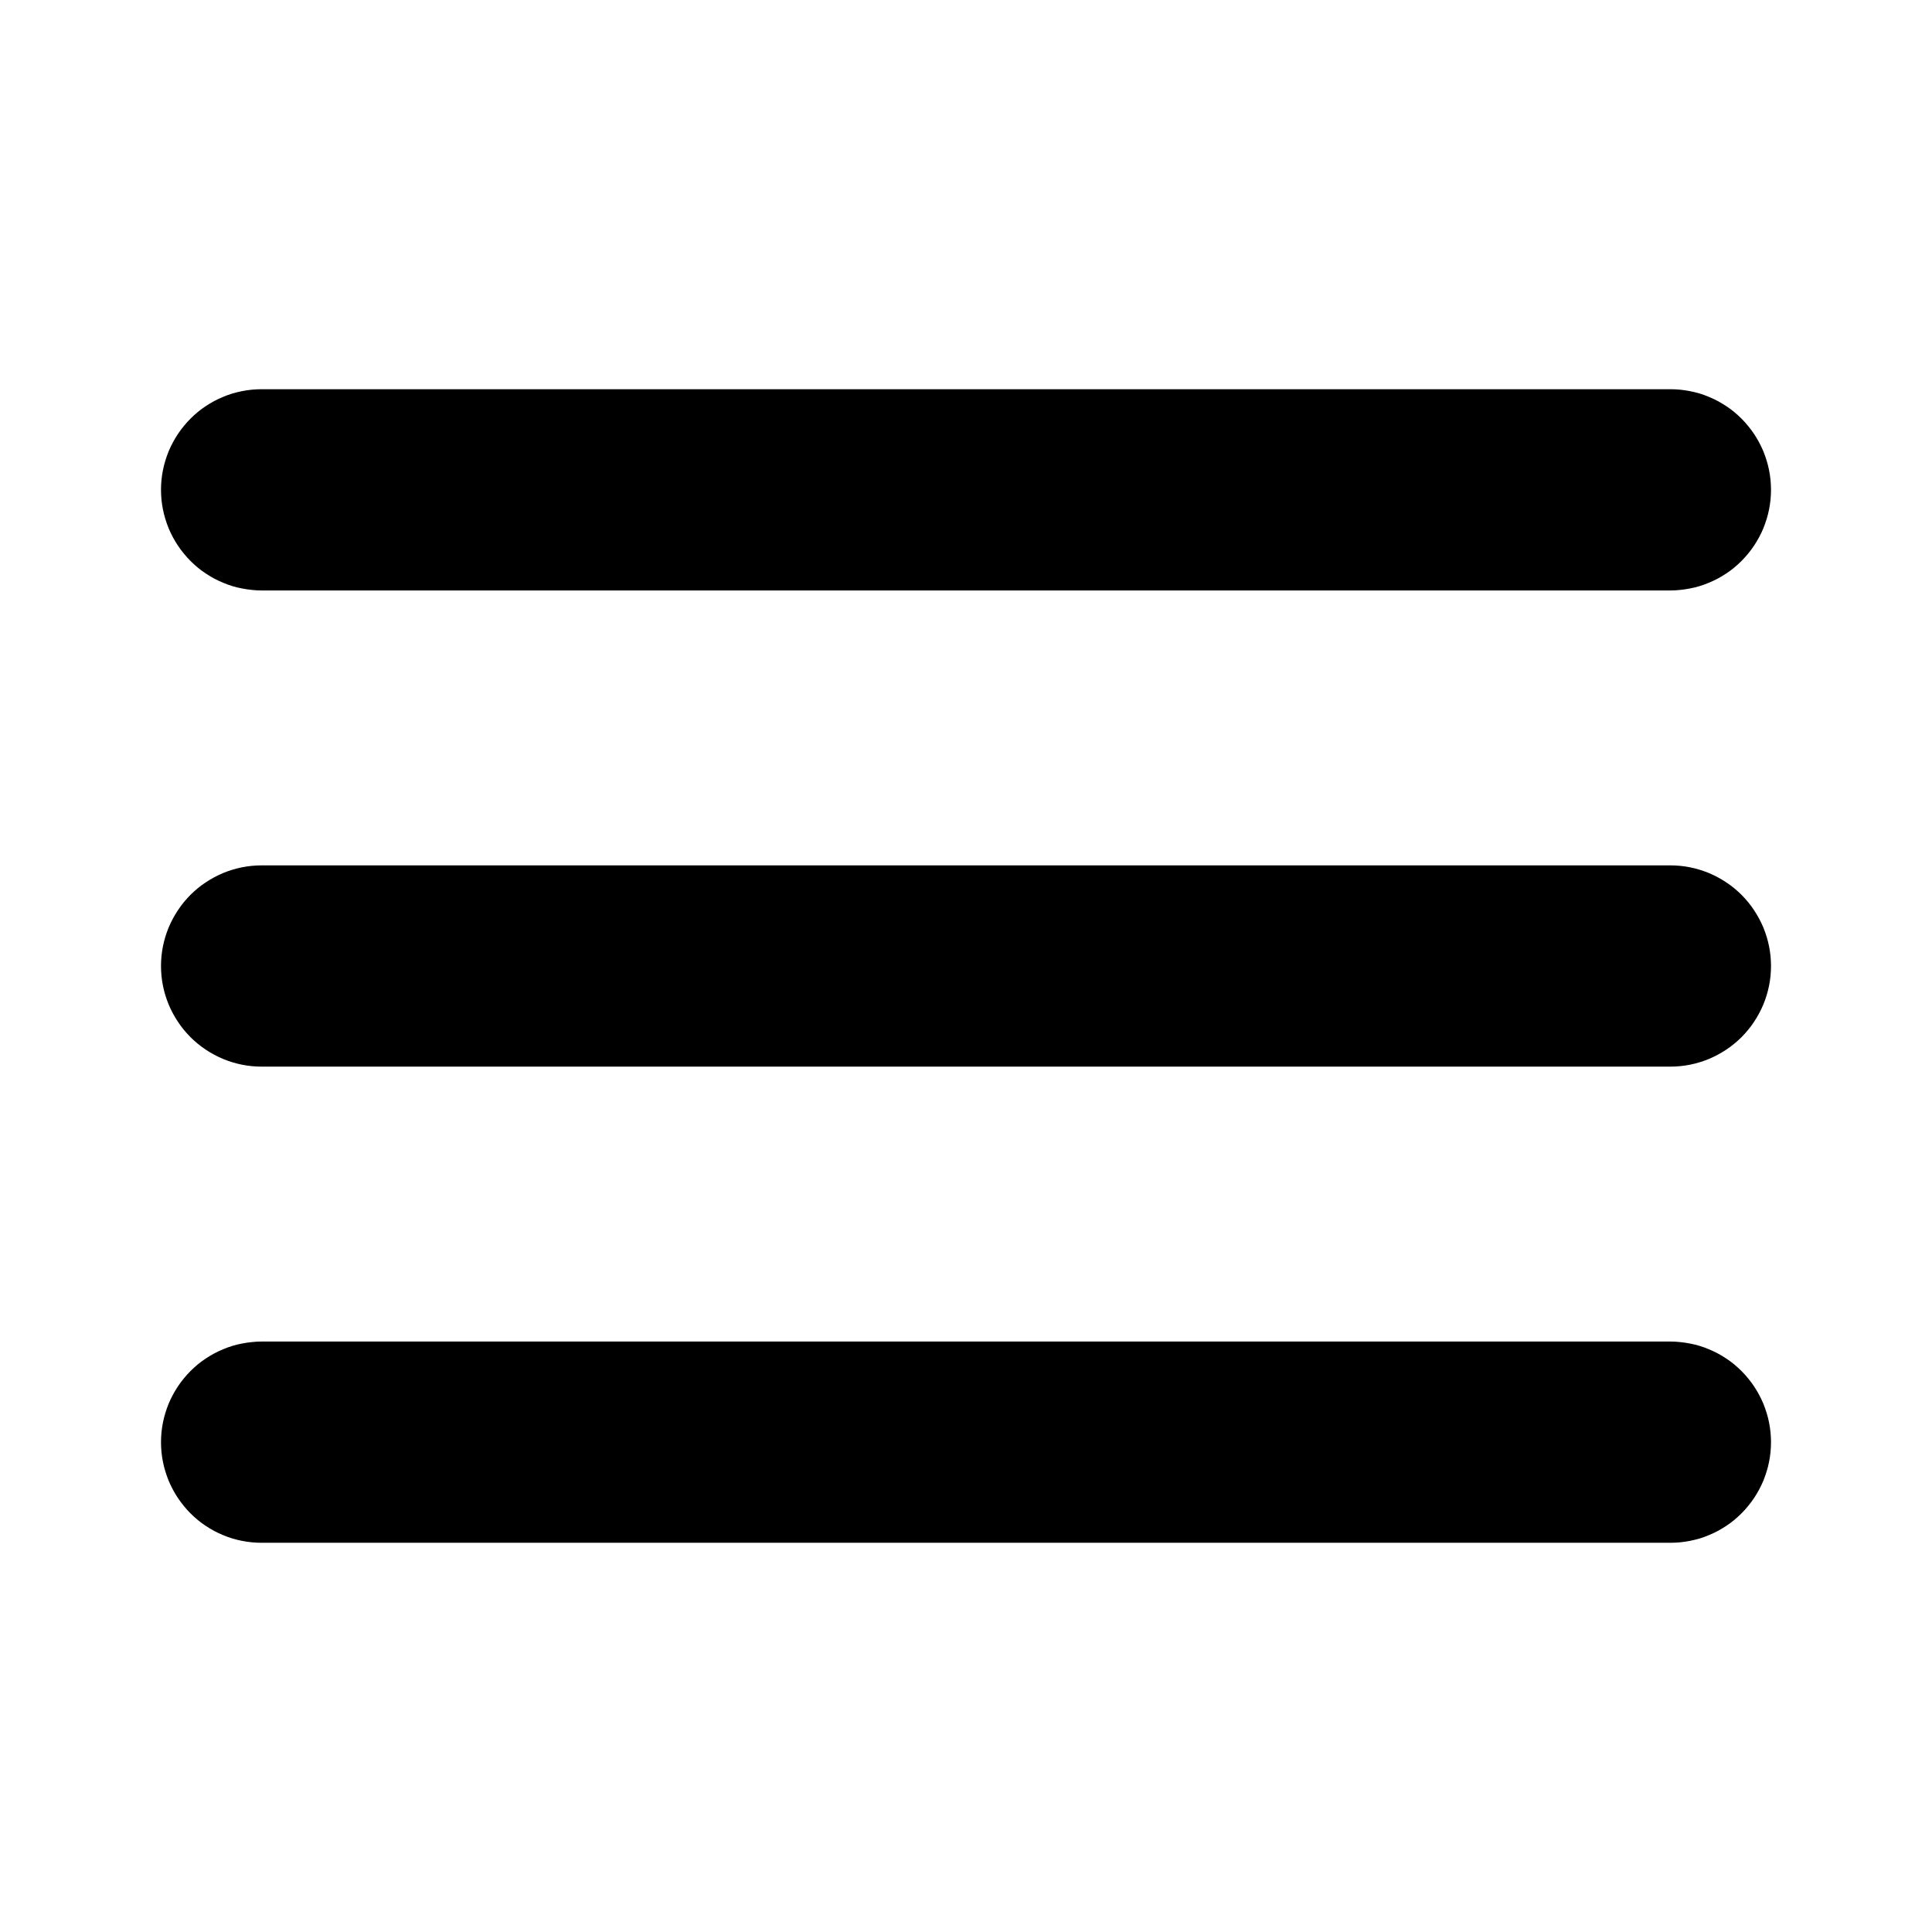
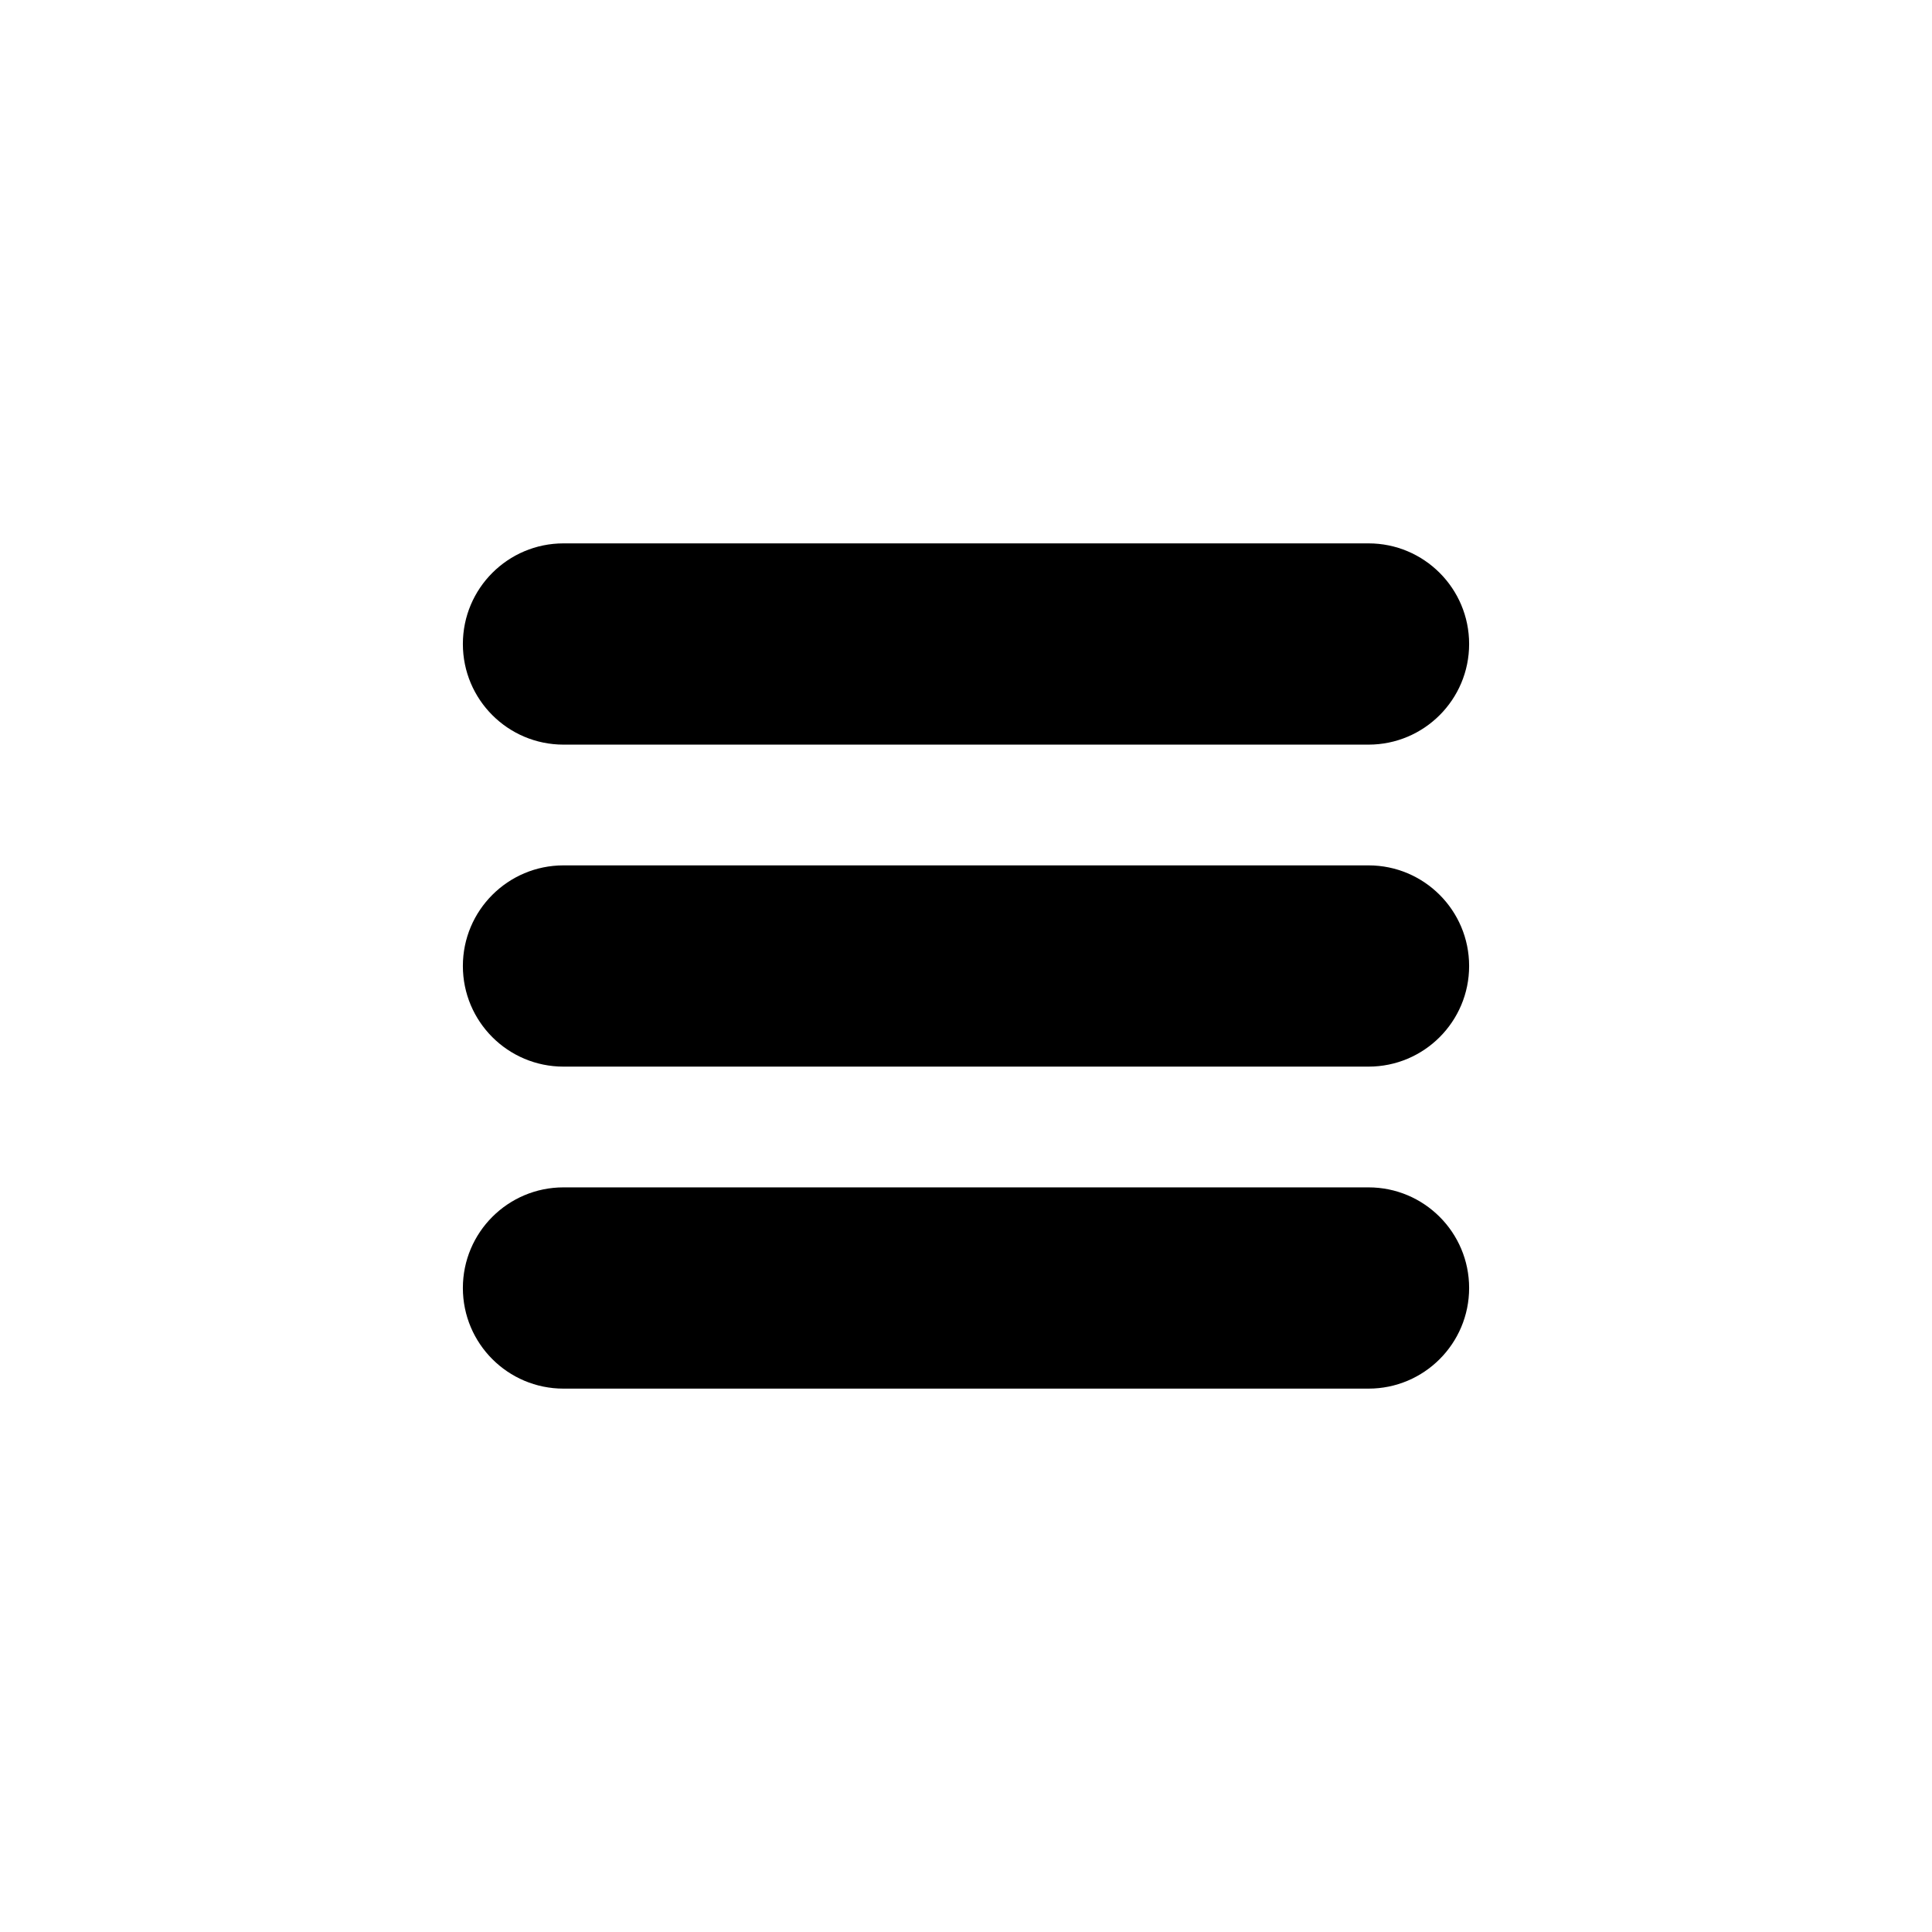
<svg xmlns="http://www.w3.org/2000/svg" viewBox="0 0 24 24" fill="currentColor" stroke="none" fill-rule="evenodd">
  <g data-part="body">
-     <path d="M3.25 10.75H20.75Q20.811 10.75 20.873 10.756Q20.934 10.762 20.994 10.774Q21.054 10.786 21.113 10.804Q21.172 10.822 21.228 10.845Q21.285 10.869 21.339 10.898Q21.393 10.927 21.444 10.961Q21.496 10.995 21.543 11.034Q21.59 11.073 21.634 11.116Q21.677 11.16 21.716 11.207Q21.755 11.254 21.789 11.306Q21.823 11.357 21.852 11.411Q21.881 11.465 21.905 11.522Q21.928 11.578 21.946 11.637Q21.964 11.696 21.976 11.756Q21.988 11.816 21.994 11.877Q22 11.939 22 12Q22 12.061 21.994 12.123Q21.988 12.184 21.976 12.244Q21.964 12.304 21.946 12.363Q21.928 12.422 21.905 12.478Q21.881 12.535 21.852 12.589Q21.823 12.643 21.789 12.694Q21.755 12.746 21.716 12.793Q21.677 12.84 21.634 12.884Q21.59 12.927 21.543 12.966Q21.496 13.005 21.444 13.039Q21.393 13.073 21.339 13.102Q21.285 13.131 21.228 13.155Q21.172 13.178 21.113 13.196Q21.054 13.214 20.994 13.226Q20.934 13.238 20.873 13.244Q20.811 13.25 20.75 13.25H3.25Q3.189 13.25 3.127 13.244Q3.066 13.238 3.006 13.226Q2.946 13.214 2.887 13.196Q2.828 13.178 2.772 13.155Q2.715 13.131 2.661 13.102Q2.607 13.073 2.556 13.039Q2.504 13.005 2.457 12.966Q2.41 12.927 2.366 12.884Q2.323 12.84 2.284 12.793Q2.245 12.746 2.211 12.694Q2.177 12.643 2.148 12.589Q2.119 12.535 2.095 12.478Q2.072 12.422 2.054 12.363Q2.036 12.304 2.024 12.244Q2.012 12.184 2.006 12.123Q2 12.061 2 12Q2 11.939 2.006 11.877Q2.012 11.816 2.024 11.756Q2.036 11.696 2.054 11.637Q2.072 11.578 2.095 11.522Q2.119 11.465 2.148 11.411Q2.177 11.357 2.211 11.306Q2.245 11.254 2.284 11.207Q2.323 11.16 2.366 11.116Q2.41 11.073 2.457 11.034Q2.504 10.995 2.556 10.961Q2.607 10.927 2.661 10.898Q2.715 10.869 2.772 10.845Q2.828 10.822 2.887 10.804Q2.946 10.786 3.006 10.774Q3.066 10.762 3.127 10.756Q3.189 10.75 3.25 10.75ZM3.25 16.665H20.75Q20.811 16.665 20.873 16.672Q20.934 16.678 20.994 16.69Q21.054 16.701 21.113 16.719Q21.172 16.737 21.228 16.761Q21.285 16.784 21.339 16.813Q21.393 16.842 21.444 16.876Q21.496 16.91 21.543 16.949Q21.59 16.988 21.634 17.032Q21.677 17.075 21.716 17.123Q21.755 17.17 21.789 17.221Q21.823 17.272 21.852 17.326Q21.881 17.38 21.905 17.437Q21.928 17.494 21.946 17.553Q21.964 17.611 21.976 17.672Q21.988 17.732 21.994 17.793Q22 17.854 22 17.915Q22 17.977 21.994 18.038Q21.988 18.099 21.976 18.159Q21.964 18.22 21.946 18.278Q21.928 18.337 21.905 18.394Q21.881 18.451 21.852 18.505Q21.823 18.559 21.789 18.61Q21.755 18.661 21.716 18.708Q21.677 18.756 21.634 18.799Q21.59 18.843 21.543 18.882Q21.496 18.921 21.444 18.955Q21.393 18.989 21.339 19.018Q21.285 19.047 21.228 19.07Q21.172 19.094 21.113 19.112Q21.054 19.129 20.994 19.141Q20.934 19.153 20.873 19.159Q20.811 19.165 20.75 19.165H3.25Q3.189 19.165 3.127 19.159Q3.066 19.153 3.006 19.141Q2.946 19.129 2.887 19.112Q2.828 19.094 2.772 19.07Q2.715 19.047 2.661 19.018Q2.607 18.989 2.556 18.955Q2.504 18.921 2.457 18.882Q2.41 18.843 2.366 18.799Q2.323 18.756 2.284 18.708Q2.245 18.661 2.211 18.61Q2.177 18.559 2.148 18.505Q2.119 18.451 2.095 18.394Q2.072 18.337 2.054 18.278Q2.036 18.22 2.024 18.159Q2.012 18.099 2.006 18.038Q2 17.977 2 17.915Q2 17.854 2.006 17.793Q2.012 17.732 2.024 17.672Q2.036 17.611 2.054 17.553Q2.072 17.494 2.095 17.437Q2.119 17.38 2.148 17.326Q2.177 17.272 2.211 17.221Q2.245 17.17 2.284 17.123Q2.323 17.075 2.366 17.032Q2.41 16.988 2.457 16.949Q2.504 16.91 2.556 16.876Q2.607 16.842 2.661 16.813Q2.715 16.784 2.772 16.761Q2.828 16.737 2.887 16.719Q2.946 16.701 3.006 16.69Q3.066 16.678 3.127 16.672Q3.189 16.665 3.25 16.665ZM3.25 4.835H20.75Q20.811 4.835 20.873 4.841Q20.934 4.847 20.994 4.859Q21.054 4.871 21.113 4.888Q21.172 4.906 21.228 4.93Q21.285 4.953 21.339 4.982Q21.393 5.011 21.444 5.045Q21.496 5.079 21.543 5.118Q21.59 5.157 21.634 5.201Q21.677 5.244 21.716 5.292Q21.755 5.339 21.789 5.39Q21.823 5.441 21.852 5.495Q21.881 5.549 21.905 5.606Q21.928 5.663 21.946 5.722Q21.964 5.78 21.976 5.841Q21.988 5.901 21.994 5.962Q22 6.023 22 6.085Q22 6.146 21.994 6.207Q21.988 6.268 21.976 6.328Q21.964 6.389 21.946 6.447Q21.928 6.506 21.905 6.563Q21.881 6.62 21.852 6.674Q21.823 6.728 21.789 6.779Q21.755 6.83 21.716 6.877Q21.677 6.925 21.634 6.968Q21.59 7.012 21.543 7.051Q21.496 7.09 21.444 7.124Q21.393 7.158 21.339 7.187Q21.285 7.216 21.228 7.239Q21.172 7.263 21.113 7.281Q21.054 7.299 20.994 7.31Q20.934 7.322 20.873 7.328Q20.811 7.335 20.75 7.335H3.25Q3.189 7.335 3.127 7.328Q3.066 7.322 3.006 7.31Q2.946 7.299 2.887 7.281Q2.828 7.263 2.772 7.239Q2.715 7.216 2.661 7.187Q2.607 7.158 2.556 7.124Q2.504 7.09 2.457 7.051Q2.41 7.012 2.366 6.968Q2.323 6.925 2.284 6.877Q2.245 6.83 2.211 6.779Q2.177 6.728 2.148 6.674Q2.119 6.62 2.095 6.563Q2.072 6.506 2.054 6.447Q2.036 6.389 2.024 6.328Q2.012 6.268 2.006 6.207Q2 6.146 2 6.085Q2 6.023 2.006 5.962Q2.012 5.901 2.024 5.841Q2.036 5.78 2.054 5.722Q2.072 5.663 2.095 5.606Q2.119 5.549 2.148 5.495Q2.177 5.441 2.211 5.39Q2.245 5.339 2.284 5.292Q2.323 5.244 2.366 5.201Q2.41 5.157 2.457 5.118Q2.504 5.079 2.556 5.045Q2.607 5.011 2.661 4.982Q2.715 4.953 2.772 4.93Q2.828 4.906 2.887 4.888Q2.946 4.871 3.006 4.859Q3.066 4.847 3.127 4.841Q3.189 4.835 3.25 4.835Z" />
+     <path d="M7 6.75 H17 A1.25 1.25 0 0 1 17 9.25 H7 A1.25 1.25 0 0 1 7 6.75 Z M7 10.75 H17 A1.25 1.25 0 0 1 17 13.25 H7 A1.25 1.25 0 0 1 7 10.75 Z M7 14.75 H17 A1.25 1.25 0 0 1 17 17.25 H7 A1.25 1.25 0 0 1 7 14.75 Z" />
  </g>
</svg>
